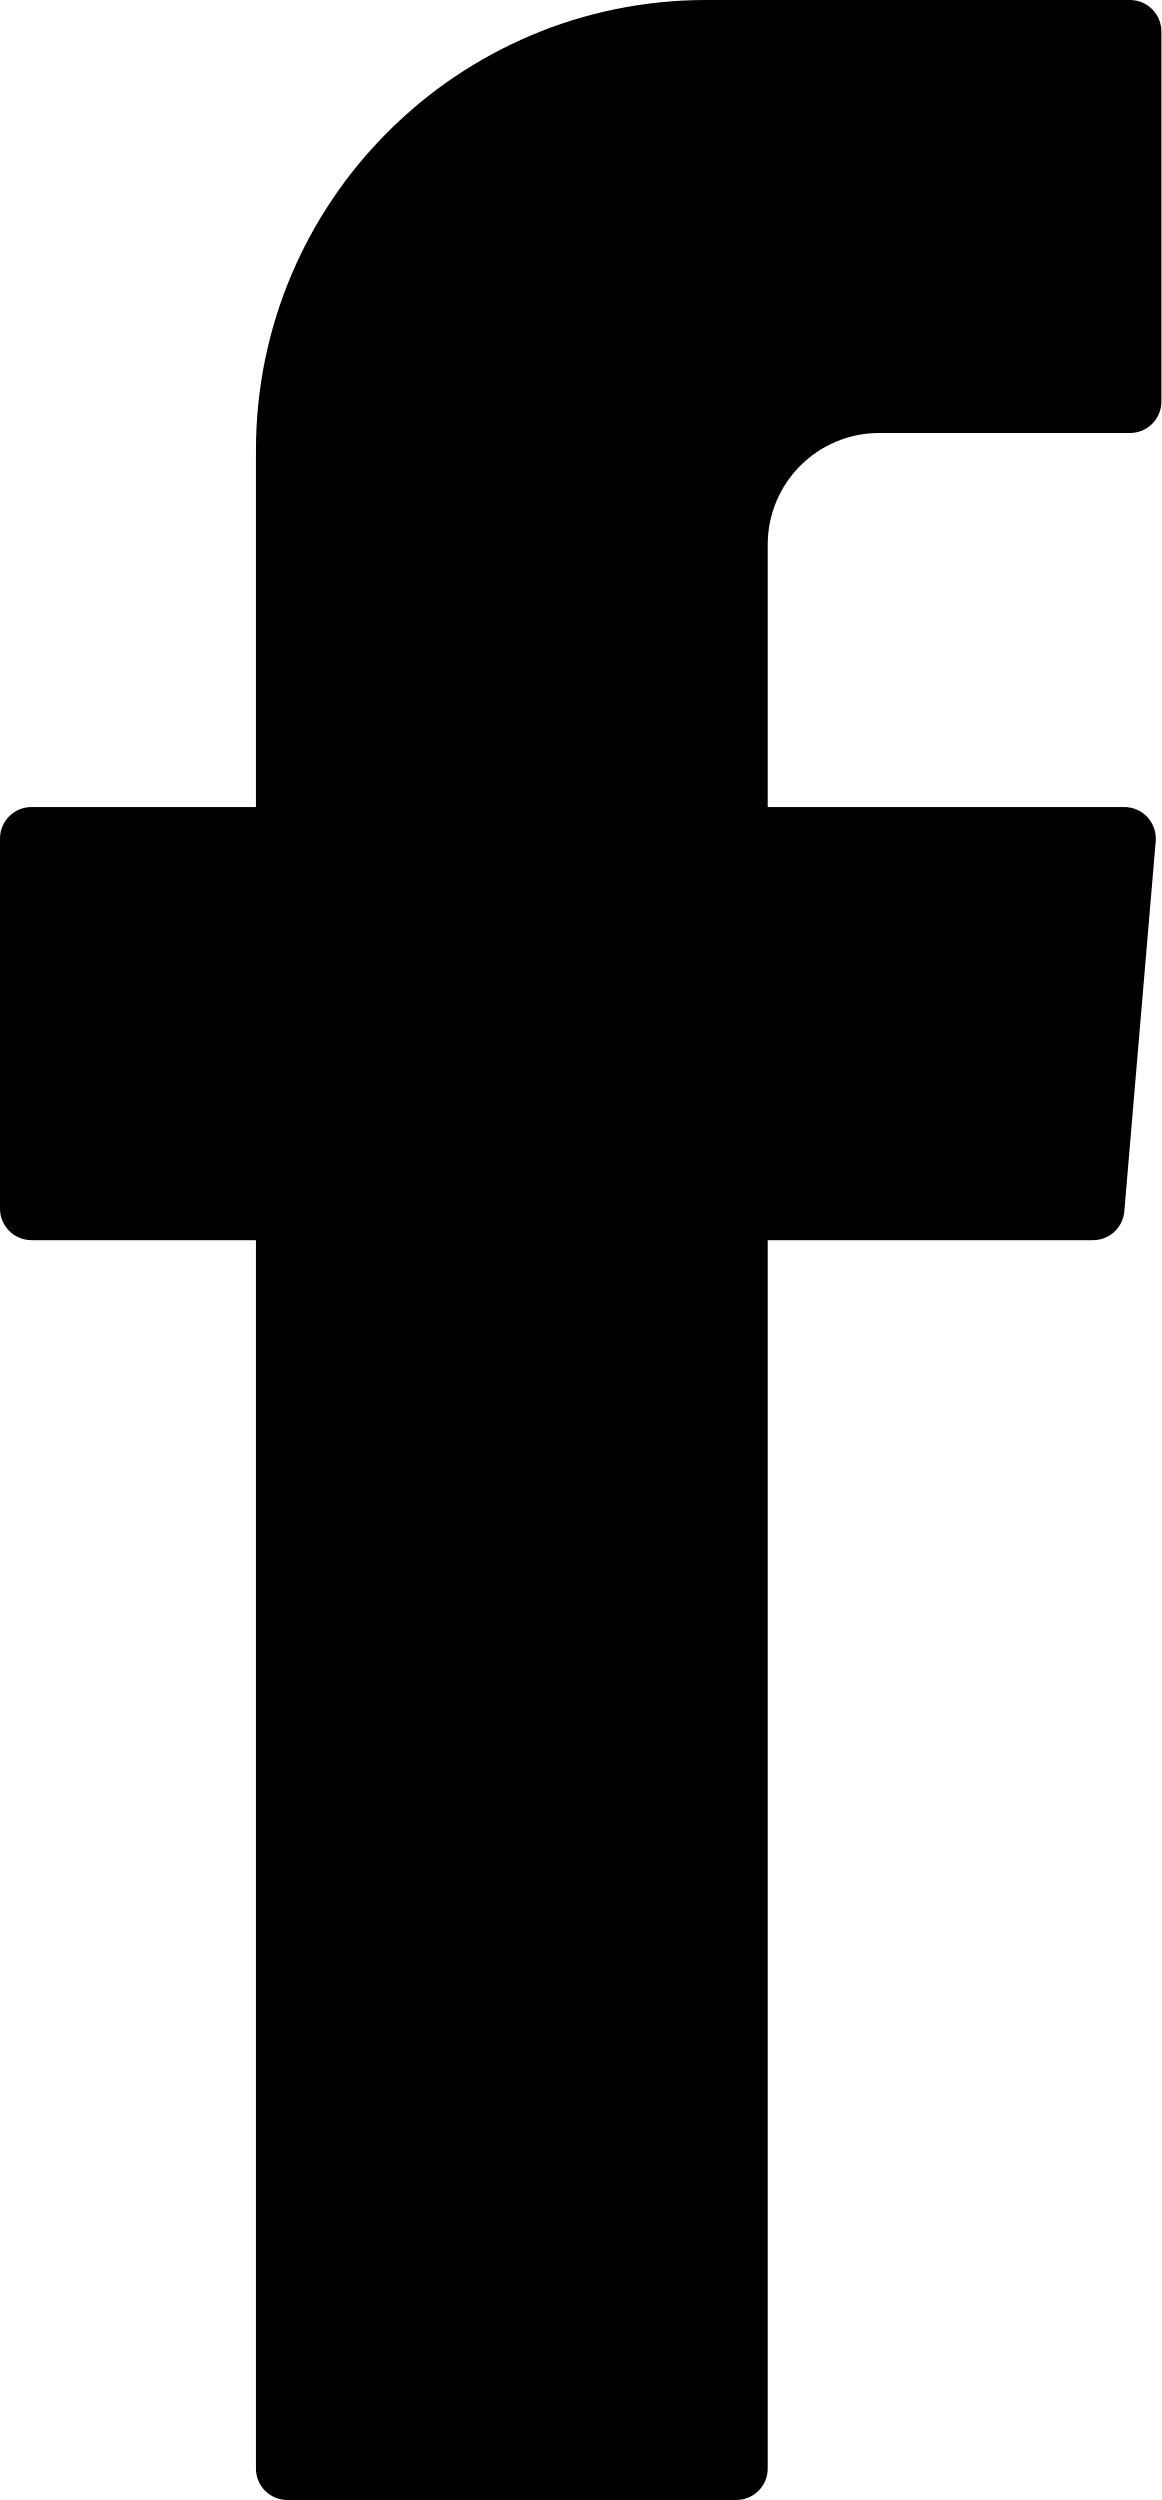
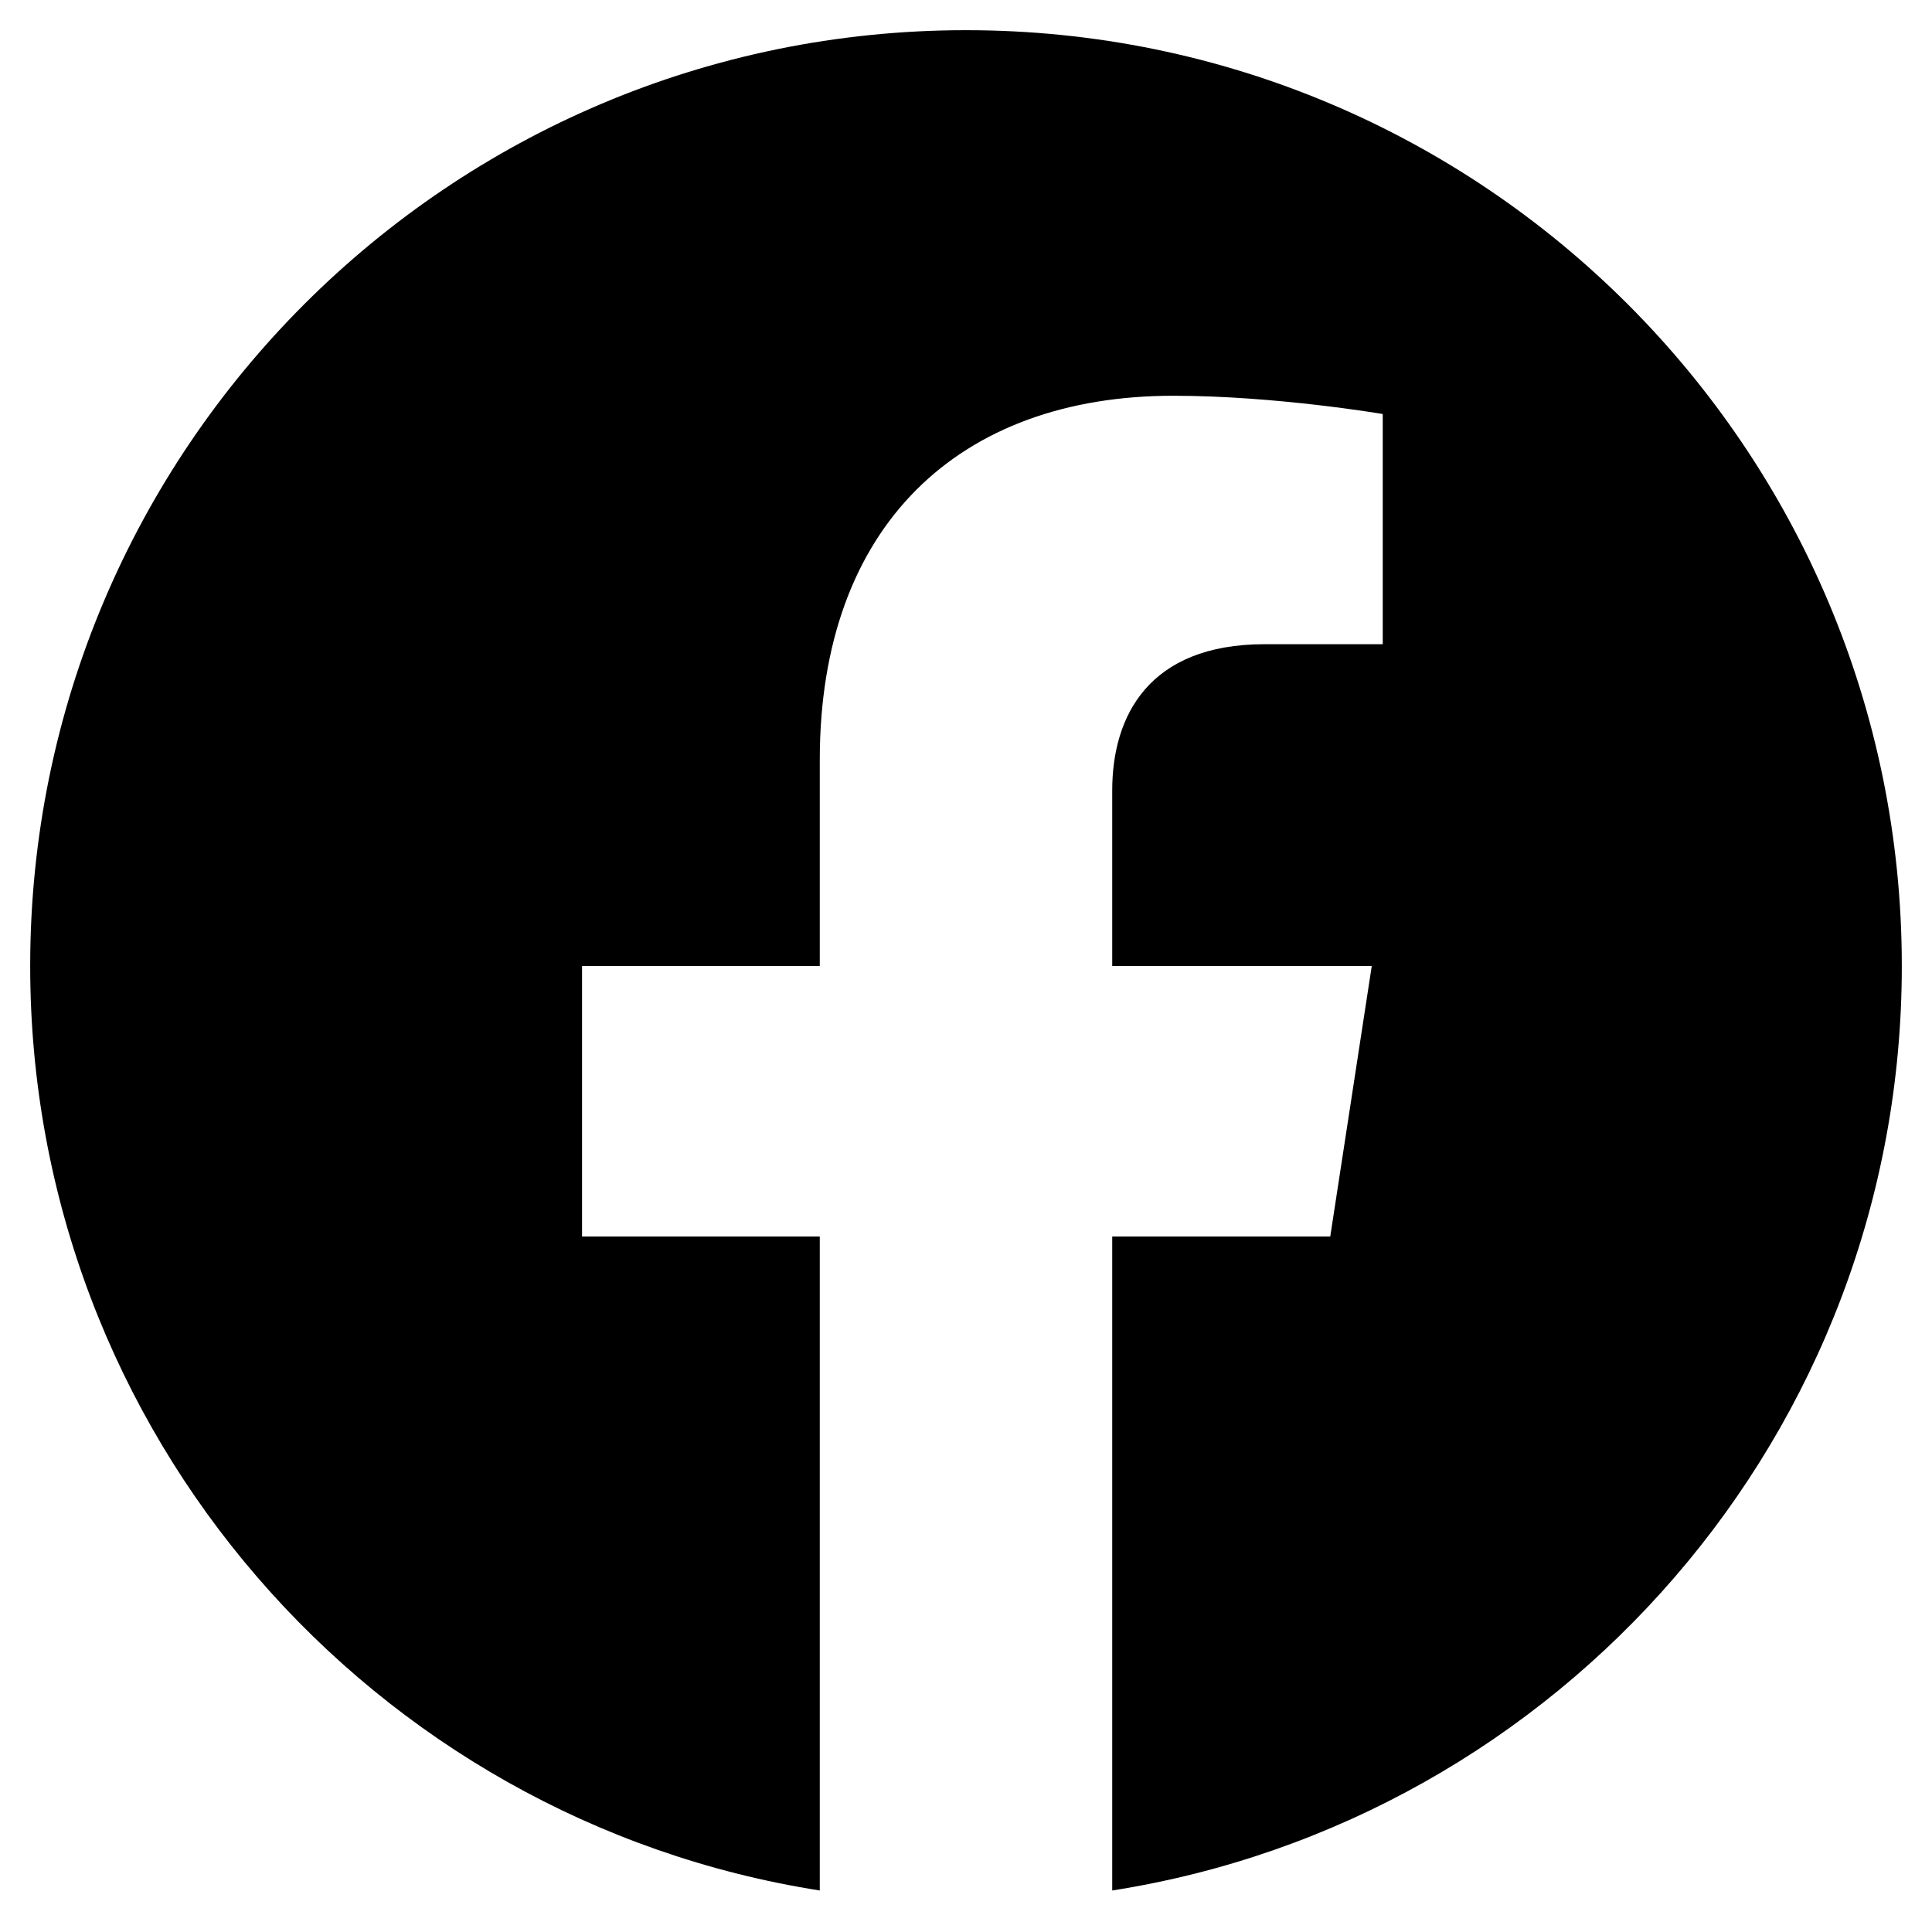
- <svg xmlns="http://www.w3.org/2000/svg" width="9.393" height="20.219">
-   <path d="M2.07 10.19v9.775c0 .14.113.254.254.254h3.63c.141 0 .255-.114.255-.254V10.03H8.84a.254.254 0 0 0 .253-.233l.254-2.994a.255.255 0 0 0-.254-.276H6.209V4.404c0-.498.403-.902.901-.902h2.029c.14 0 .254-.114.254-.254V.255A.255.255 0 0 0 9.14 0H5.71A3.642 3.642 0 0 0 2.07 3.642v2.885H.255A.255.255 0 0 0 0 6.782v2.993c0 .141.114.255.255.255H2.07v.16Z" fill-rule="evenodd" data-name="Path 45" />
+ <svg xmlns="http://www.w3.org/2000/svg" viewBox="0 0 512 512">
+   <path d="M504 256C504 119 393 8 256 8S8 119 8 256c0 123.78 90.69 226.38 209.25 245V327.69h-63V256h63v-54.64c0-62.15 37-96.48 93.67-96.48 27.14 0 55.52 4.84 55.52 4.84v61h-31.28c-30.8 0-40.41 19.12-40.41 38.73V256h68.78l-11 71.69h-57.78V501C413.31 482.38 504 379.78 504 256z" />
</svg>
